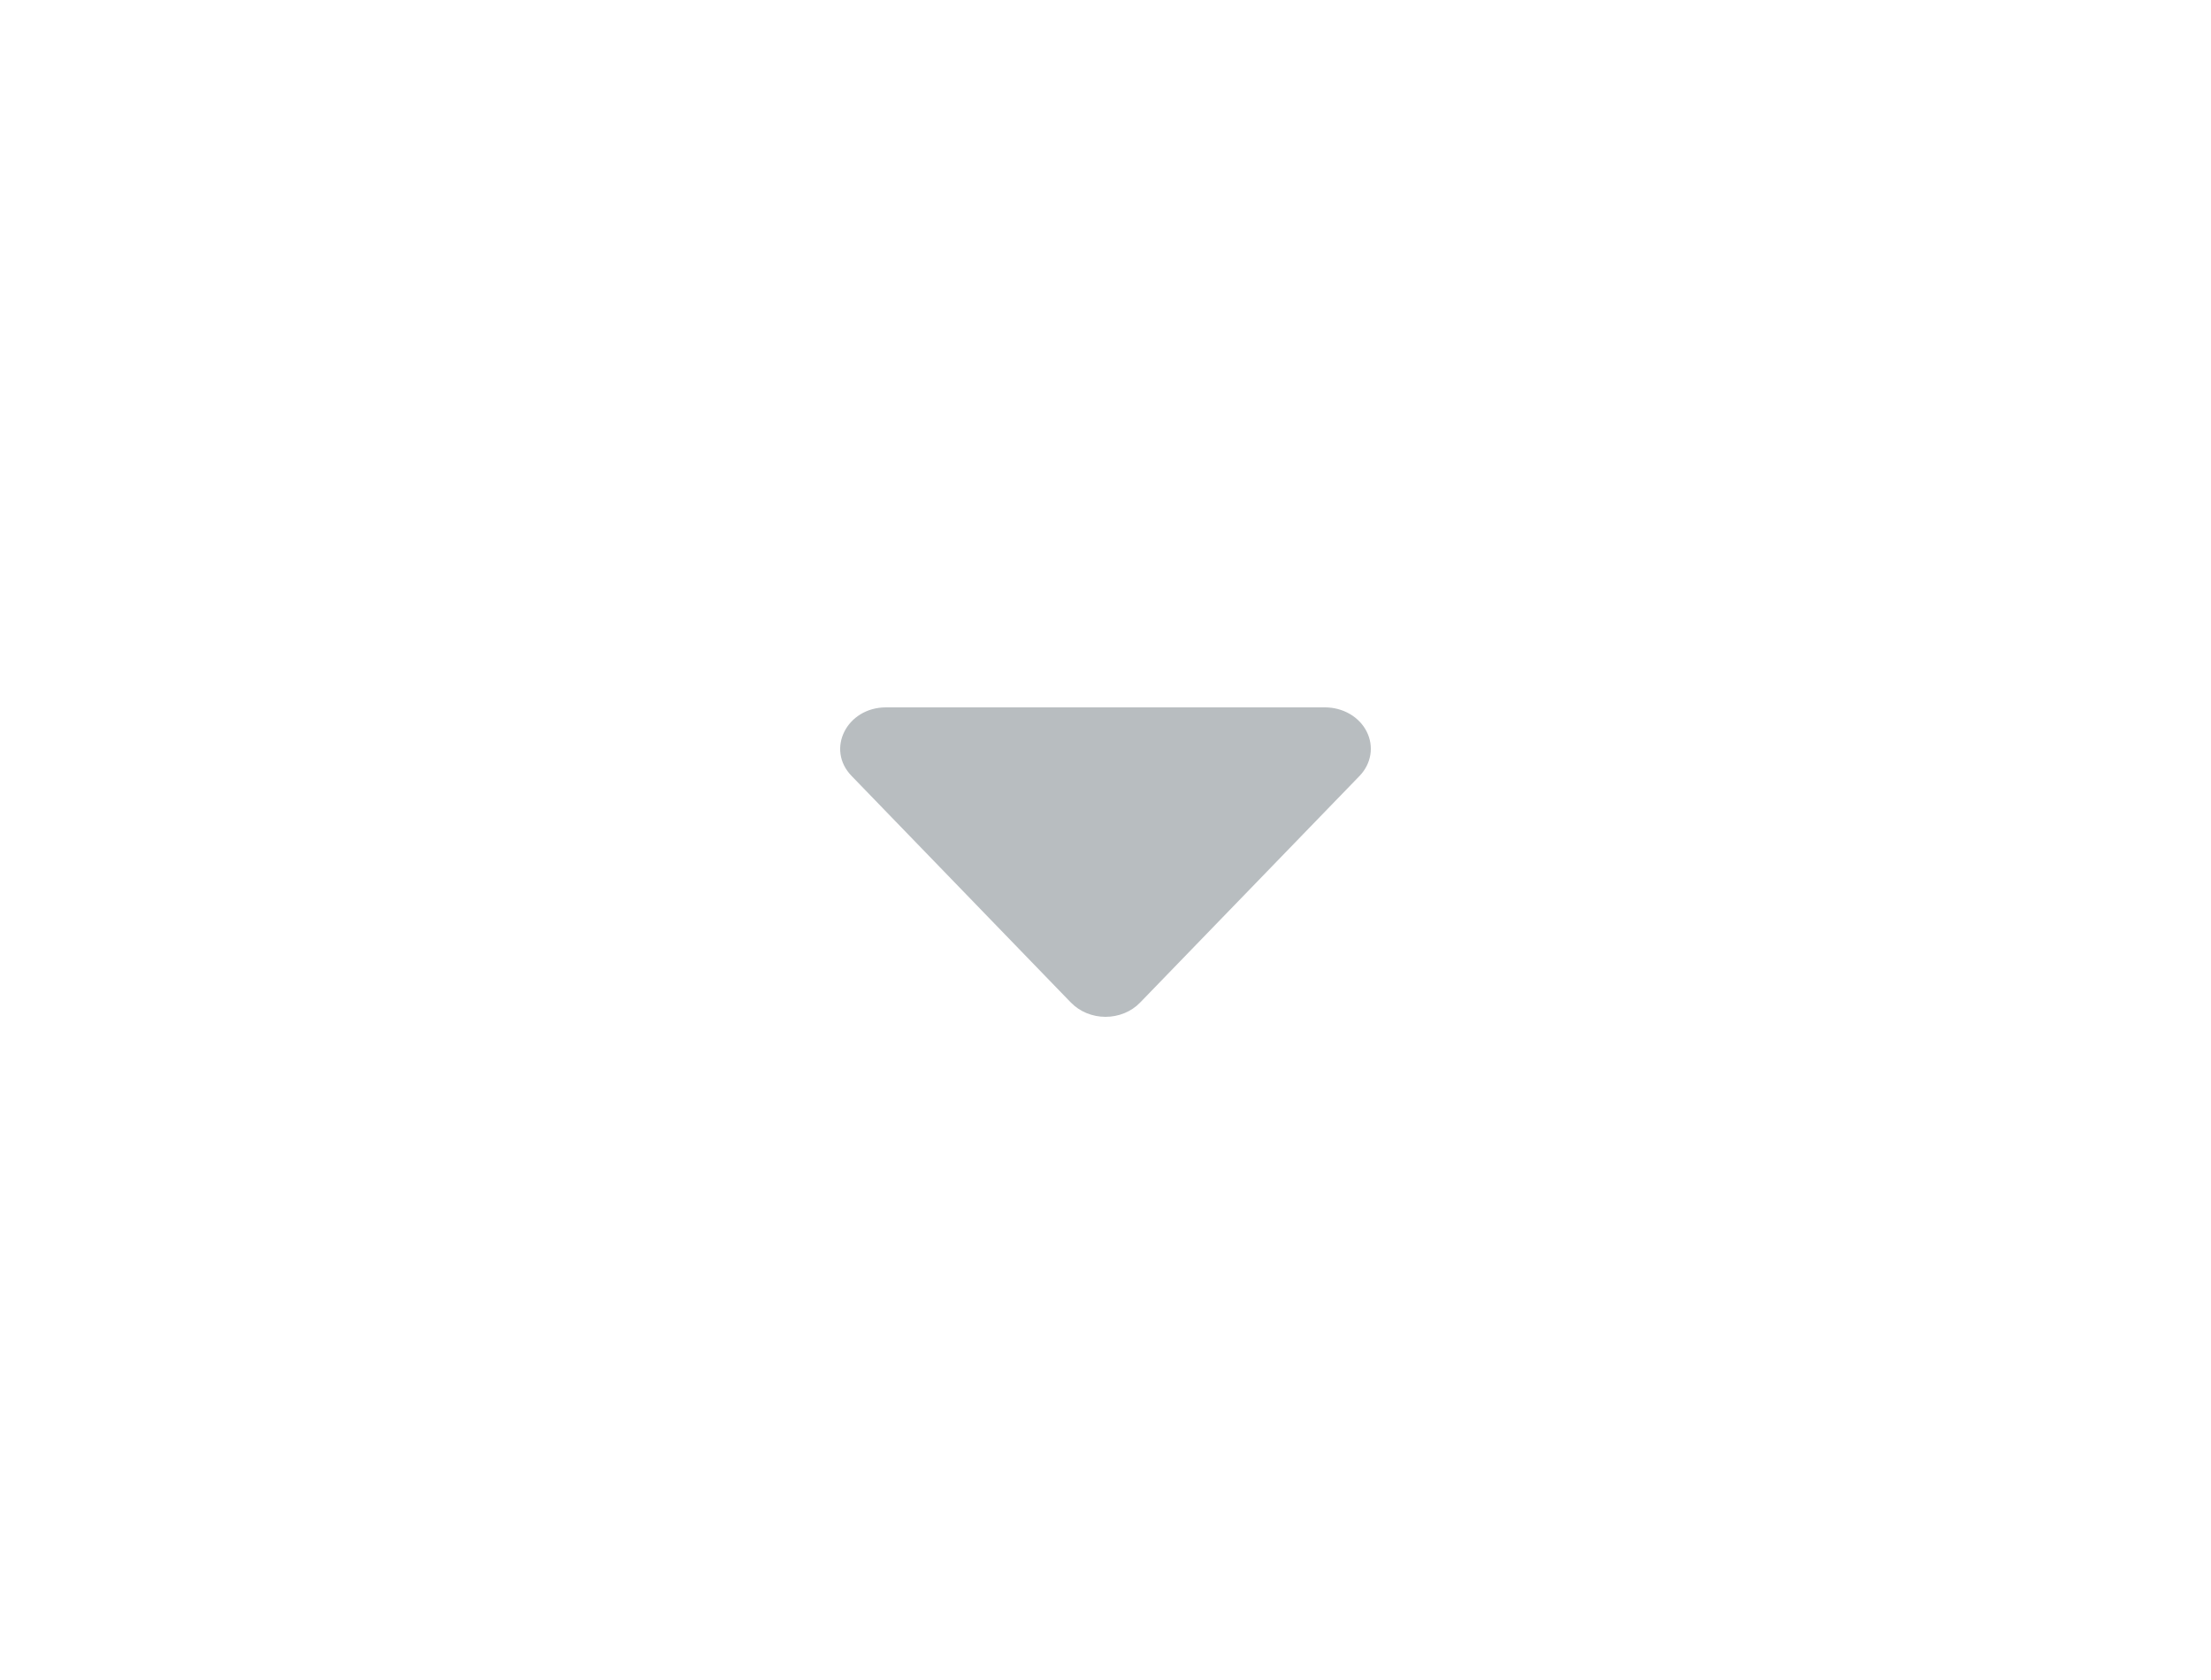
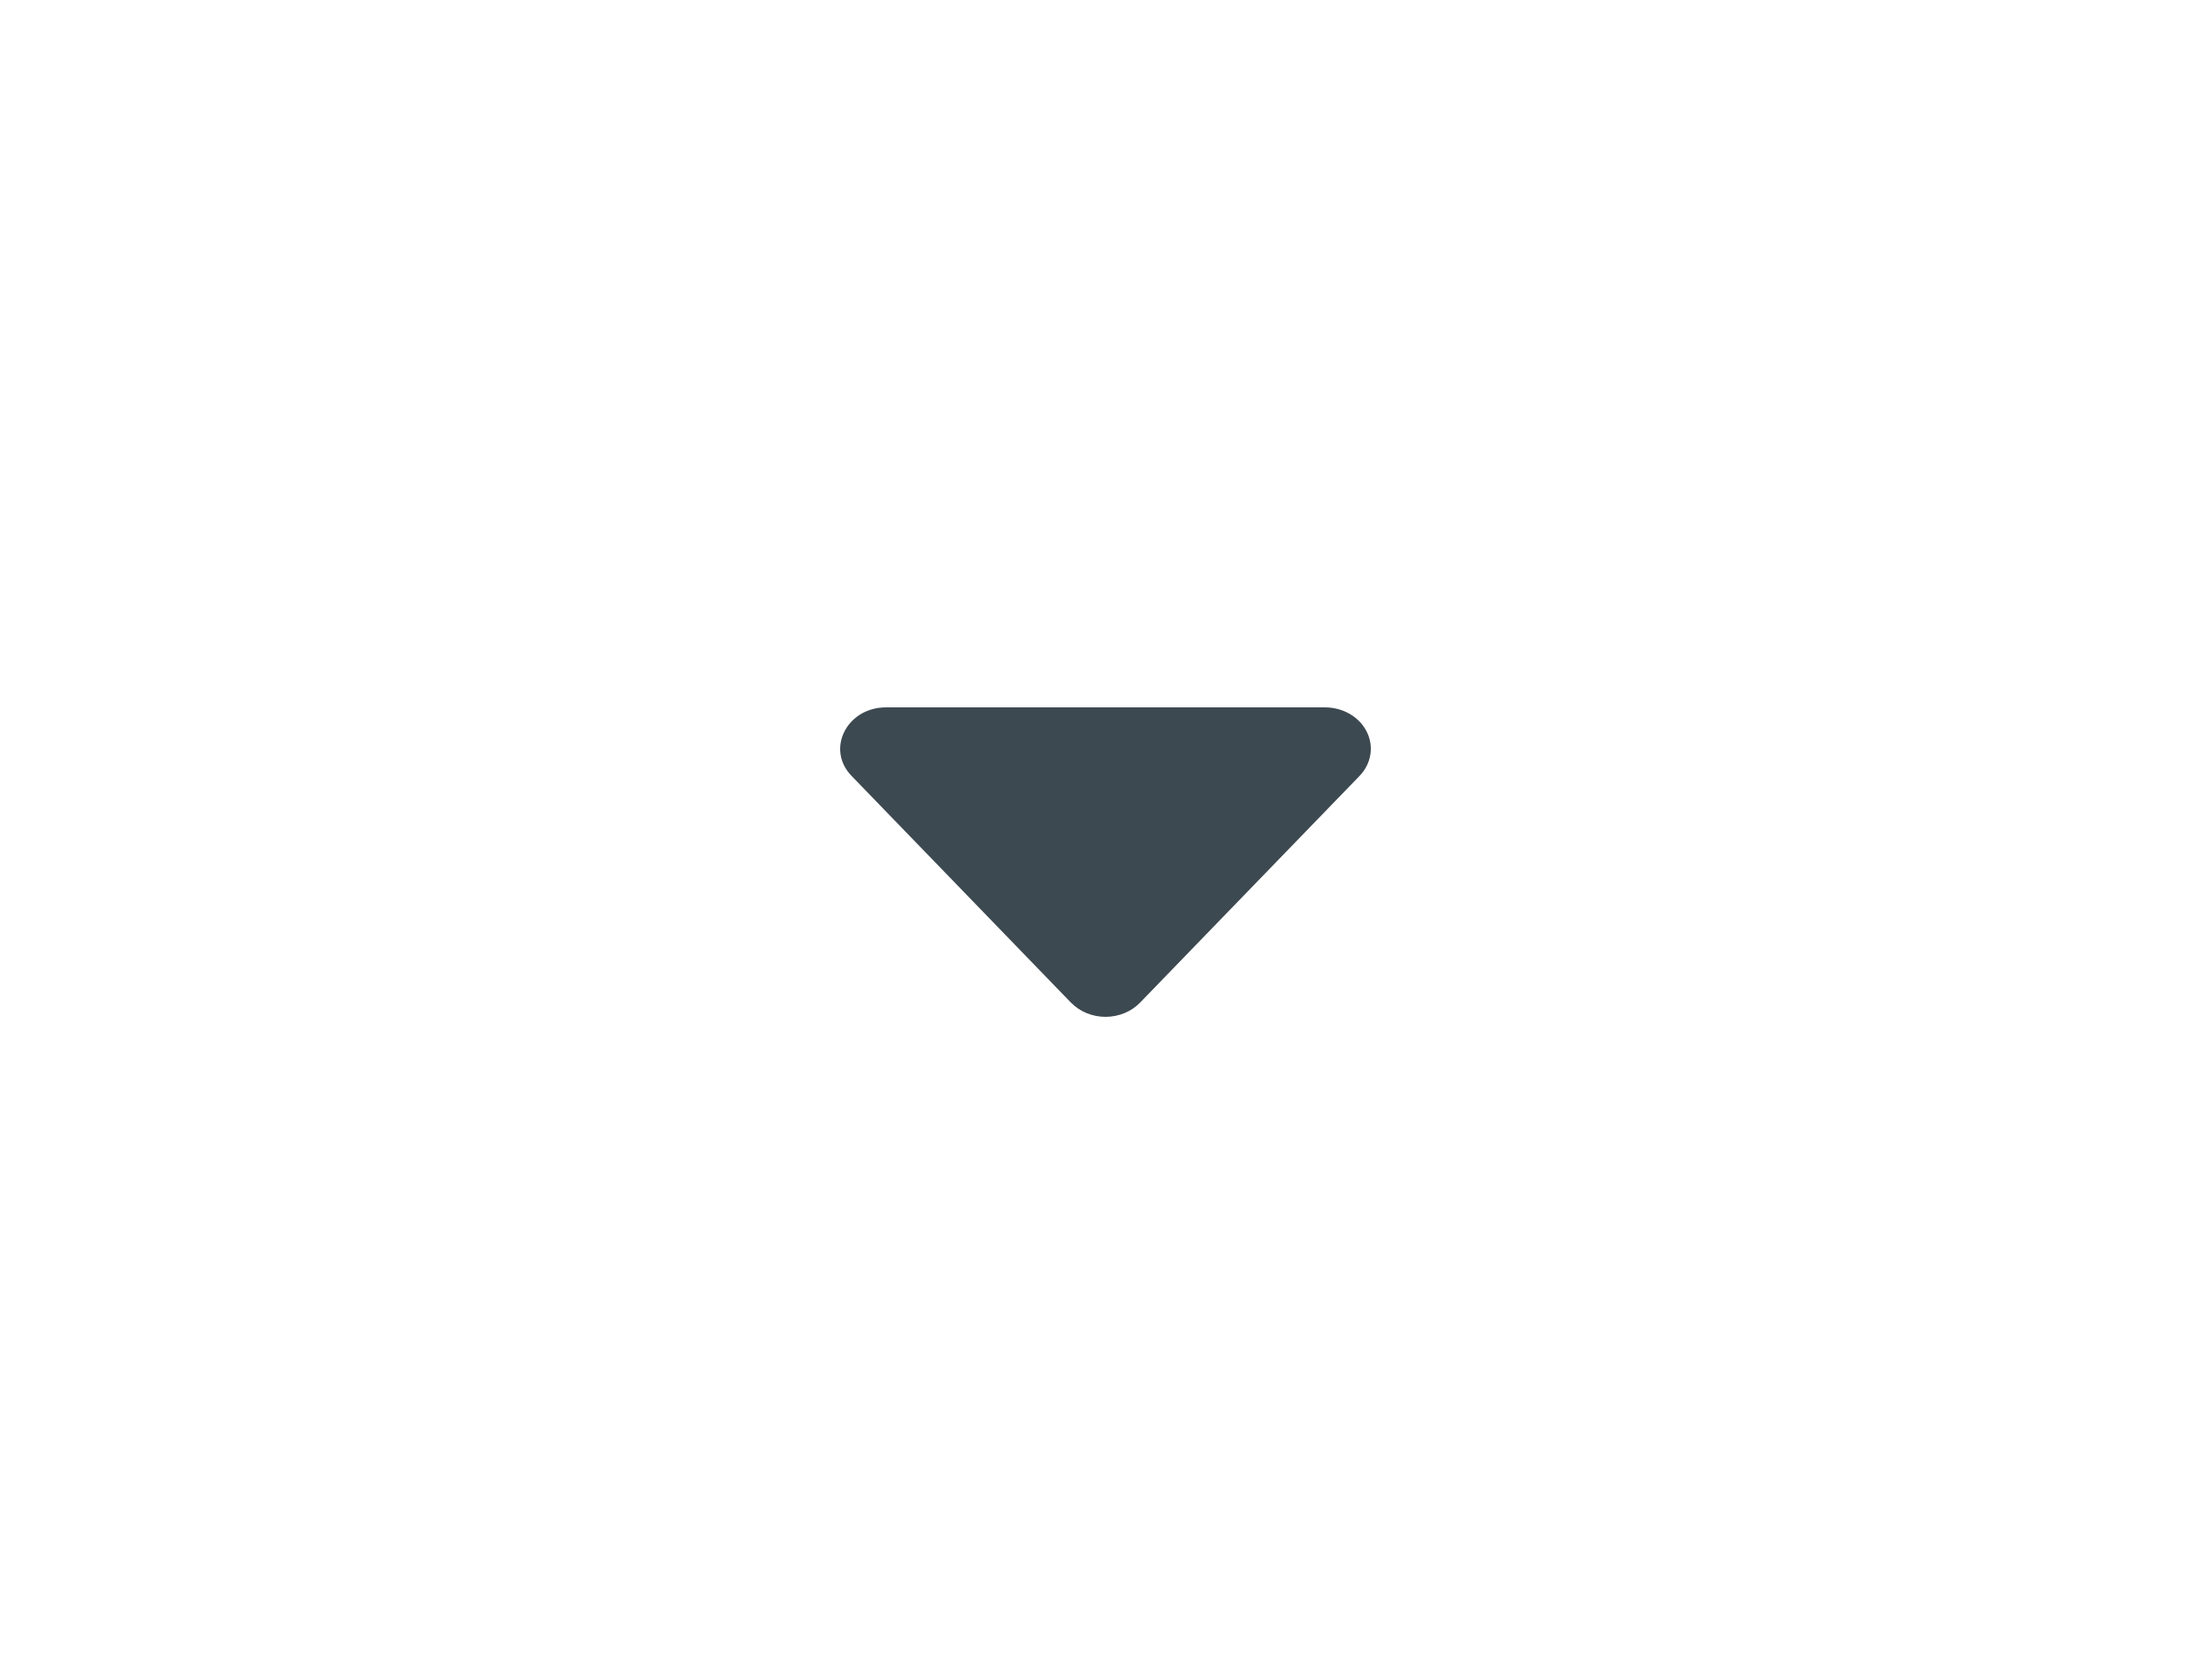
<svg xmlns="http://www.w3.org/2000/svg" width="50" height="38" viewBox="0 0 50 38" fill="none">
-   <path d="M24.221 22.681L19.258 17.551C18.672 16.948 19.148 16 20.037 16H29.964C30.163 16 30.358 16.052 30.525 16.149C30.692 16.246 30.825 16.385 30.907 16.549C30.99 16.713 31.018 16.895 30.989 17.073C30.96 17.25 30.875 17.417 30.744 17.552L25.78 22.68C25.683 22.78 25.563 22.861 25.429 22.916C25.294 22.971 25.148 23 25.001 23C24.853 23 24.707 22.971 24.573 22.916C24.438 22.861 24.319 22.78 24.221 22.68V22.681Z" fill="rgba(128,138,143,0.562)" />
+   <path d="M24.221 22.681L19.258 17.551C18.672 16.948 19.148 16 20.037 16H29.964C30.163 16 30.358 16.052 30.525 16.149C30.692 16.246 30.825 16.385 30.907 16.549C30.99 16.713 31.018 16.895 30.989 17.073C30.96 17.25 30.875 17.417 30.744 17.552L25.78 22.68C25.683 22.78 25.563 22.861 25.429 22.916C25.294 22.971 25.148 23 25.001 23C24.853 23 24.707 22.971 24.573 22.916C24.438 22.861 24.319 22.78 24.221 22.68V22.681Z" fill="#3d4950" />
</svg>
